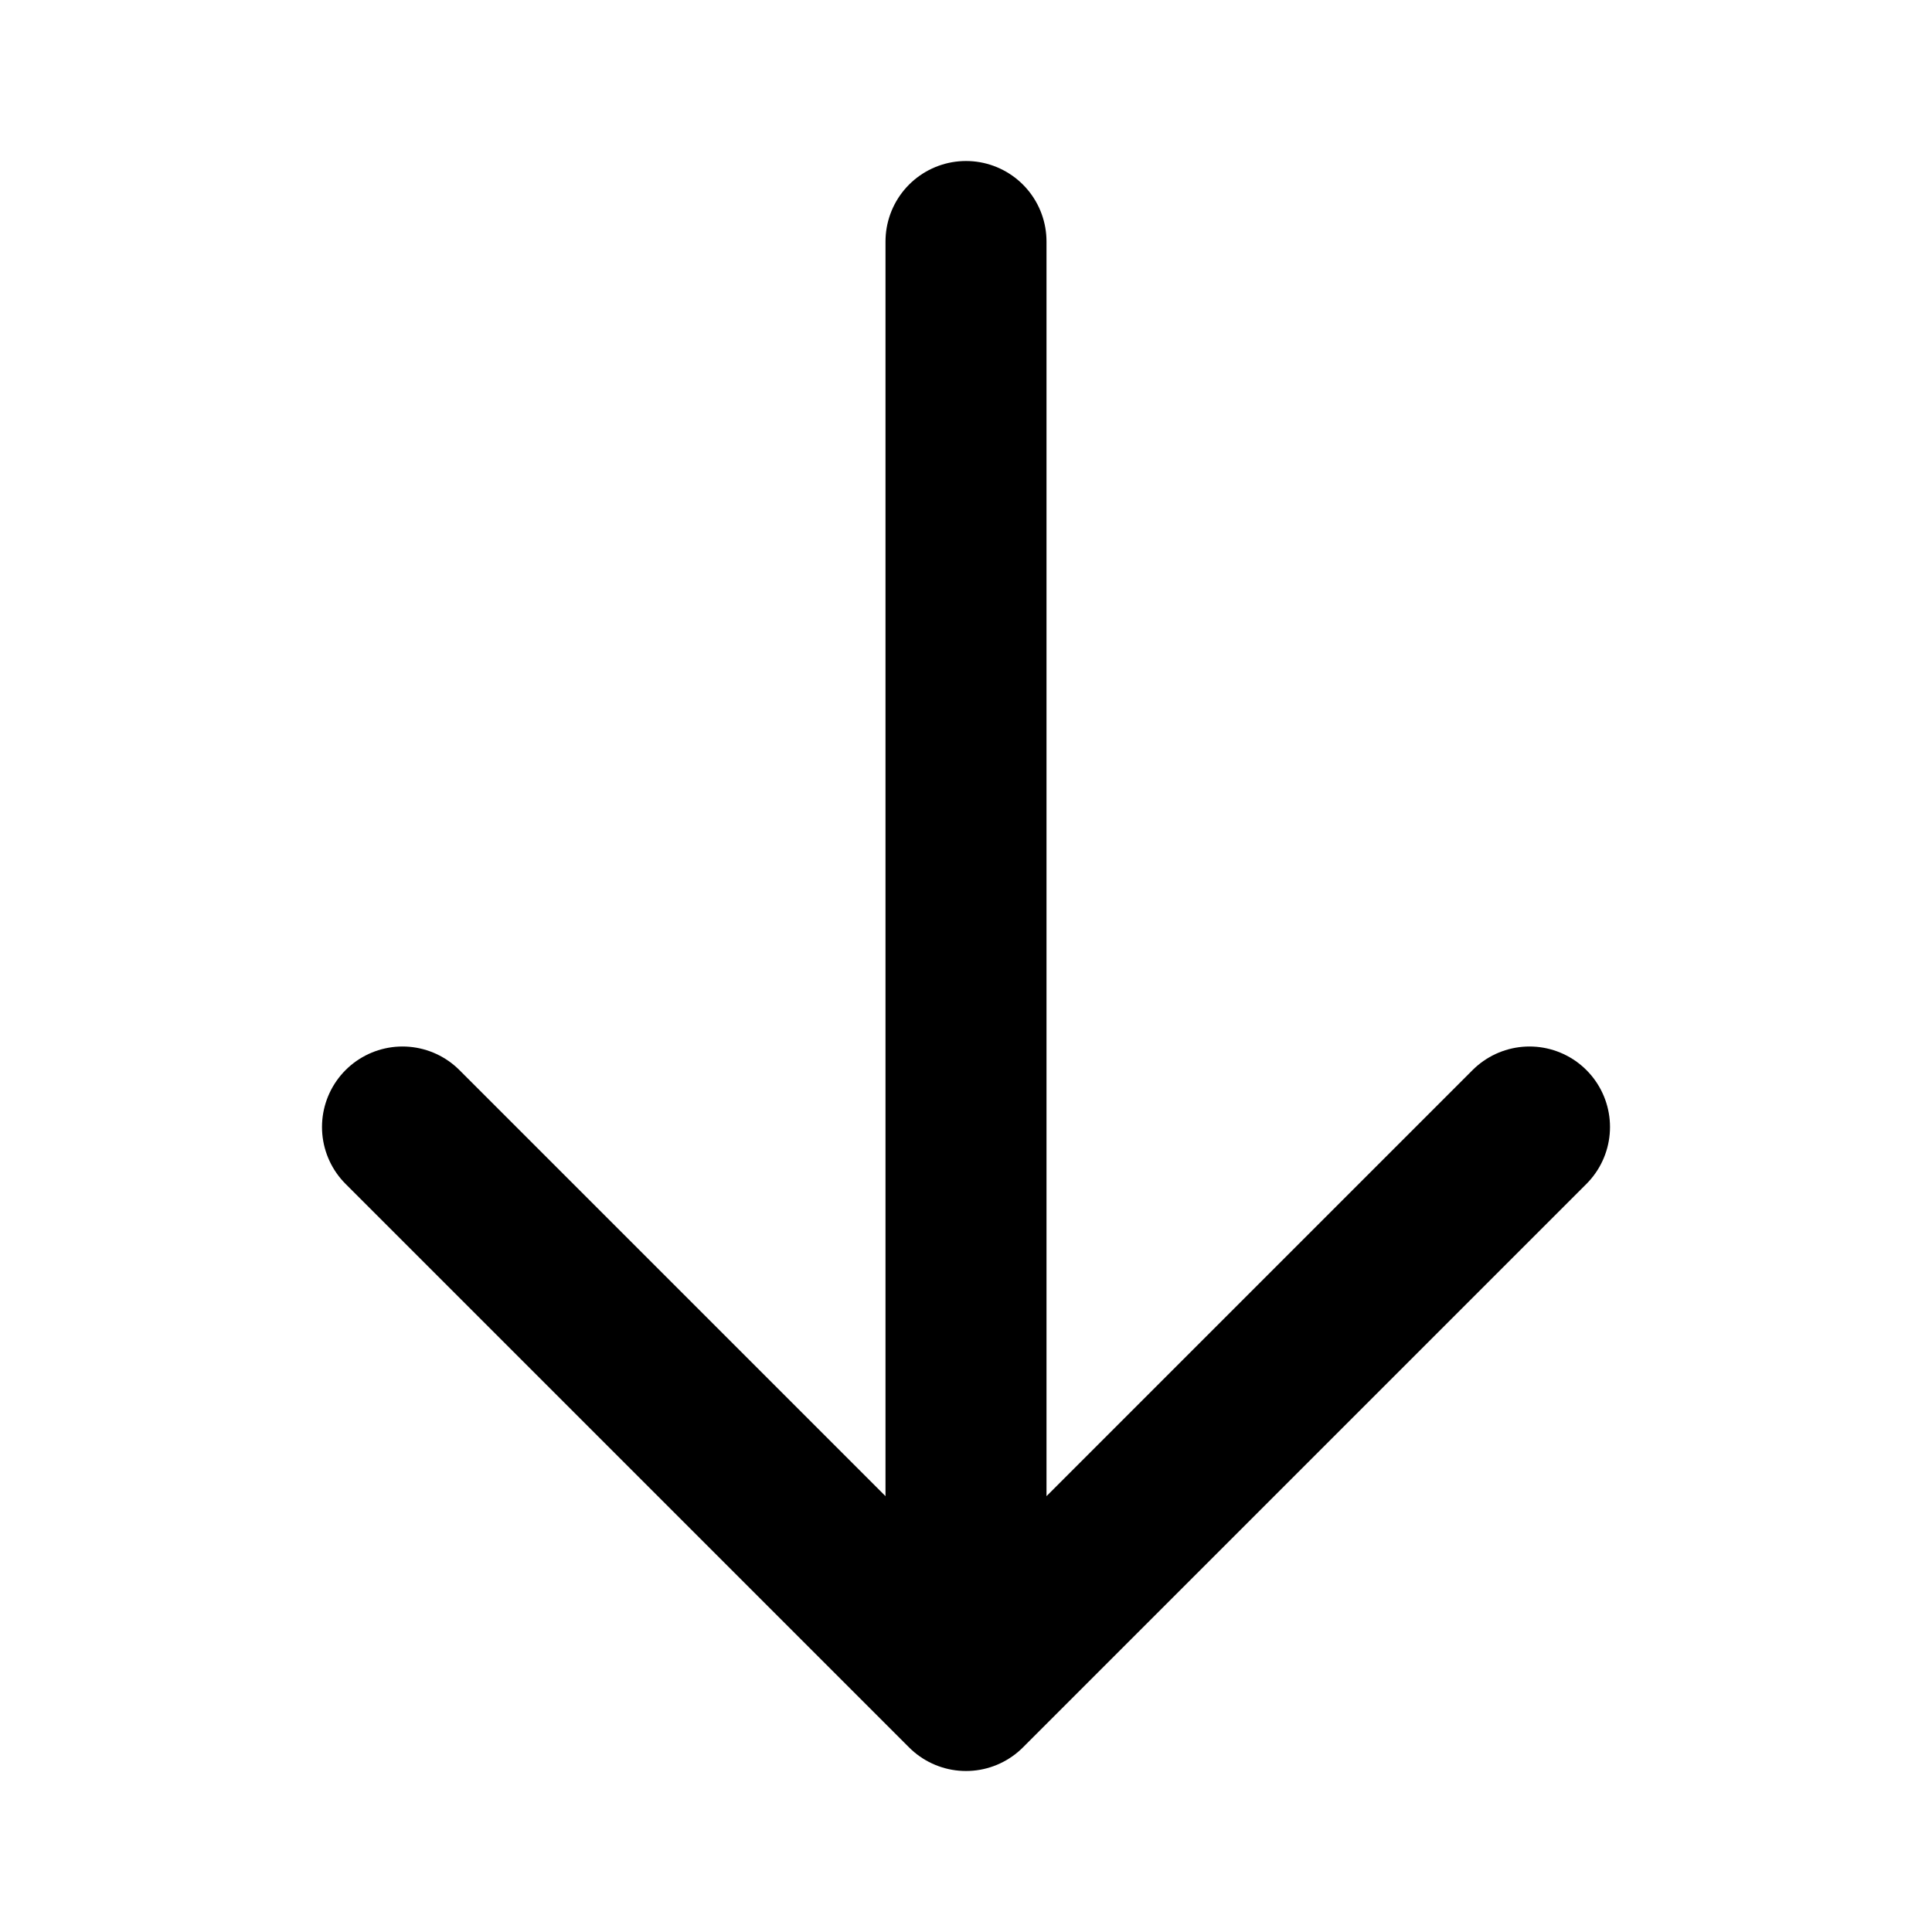
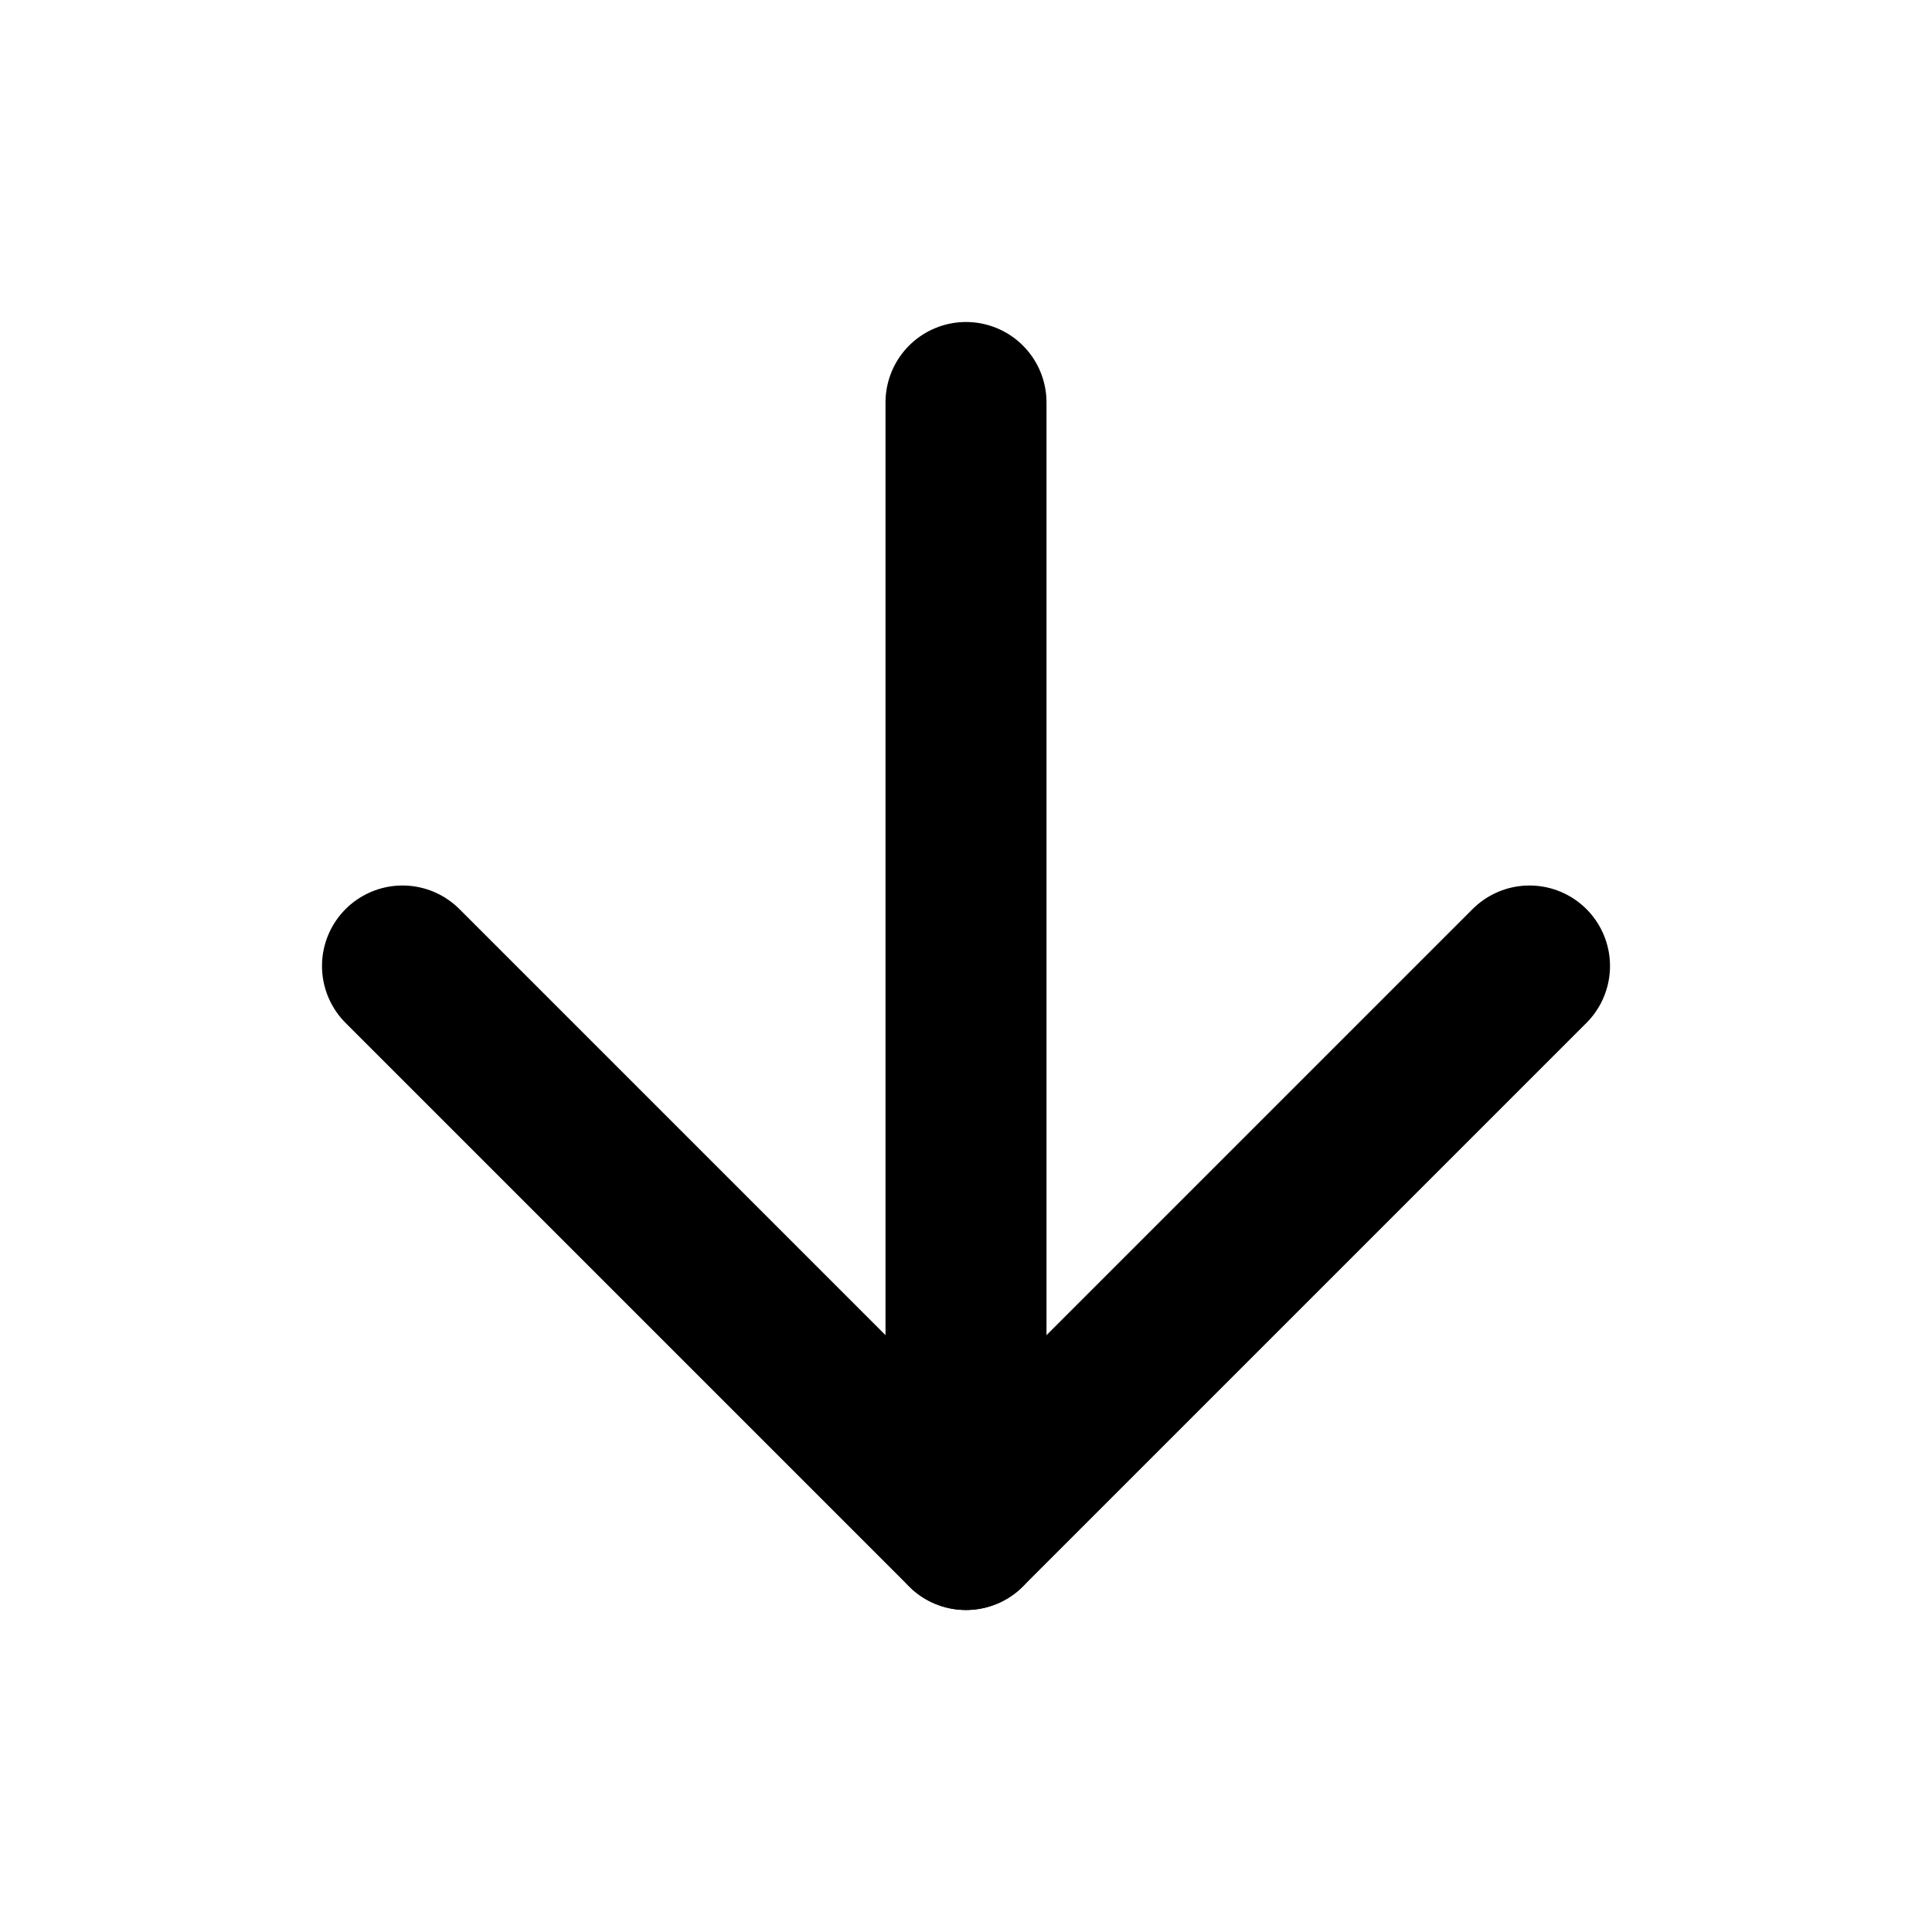
- <svg xmlns="http://www.w3.org/2000/svg" width="24" height="24" fill="none" viewBox="0 0 24 24">
-   <path stroke="currentColor" stroke-linecap="round" stroke-linejoin="round" stroke-width="2" d="m19 14-7 7m0 0-7-7m7 7V3" />
+ <svg xmlns="http://www.w3.org/2000/svg" width="24" height="24" viewBox="0 0 24 24" fill="none" stroke="currentColor" stroke-width="2" stroke-linecap="round" stroke-linejoin="round">
+   <path d="M12 5v14" />
+   <path d="m19 12-7 7-7-7" />
</svg>
